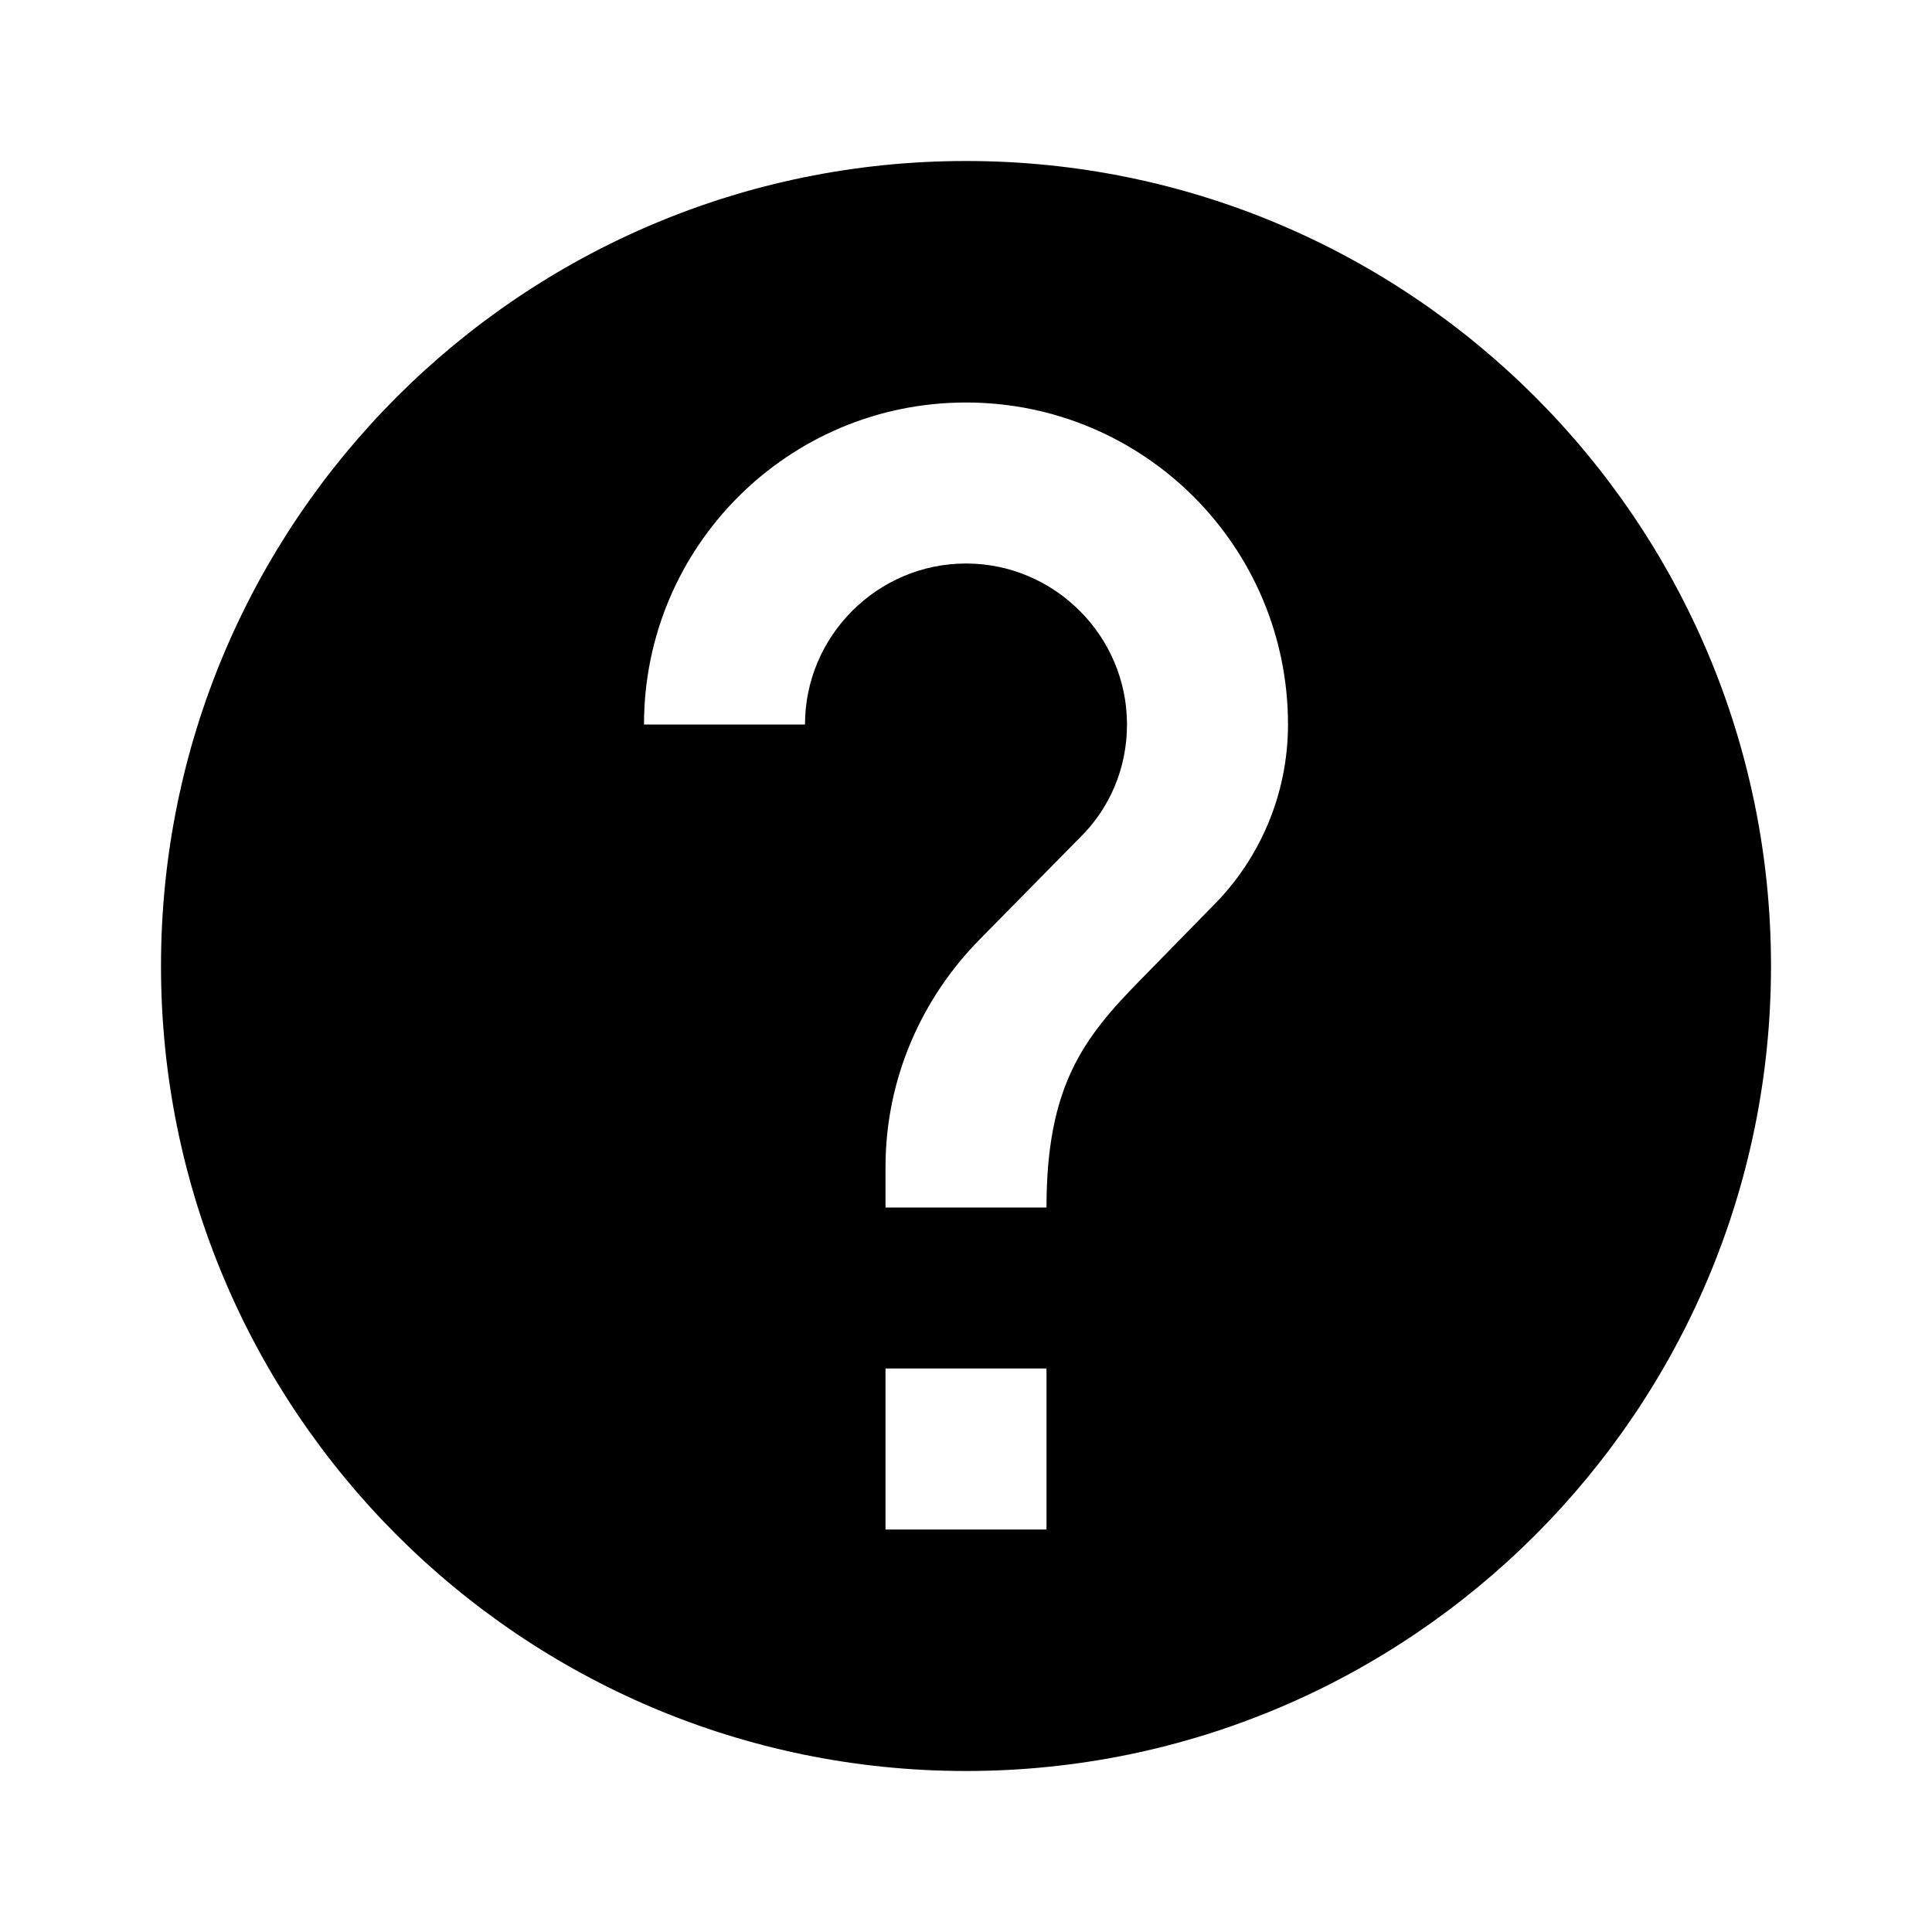
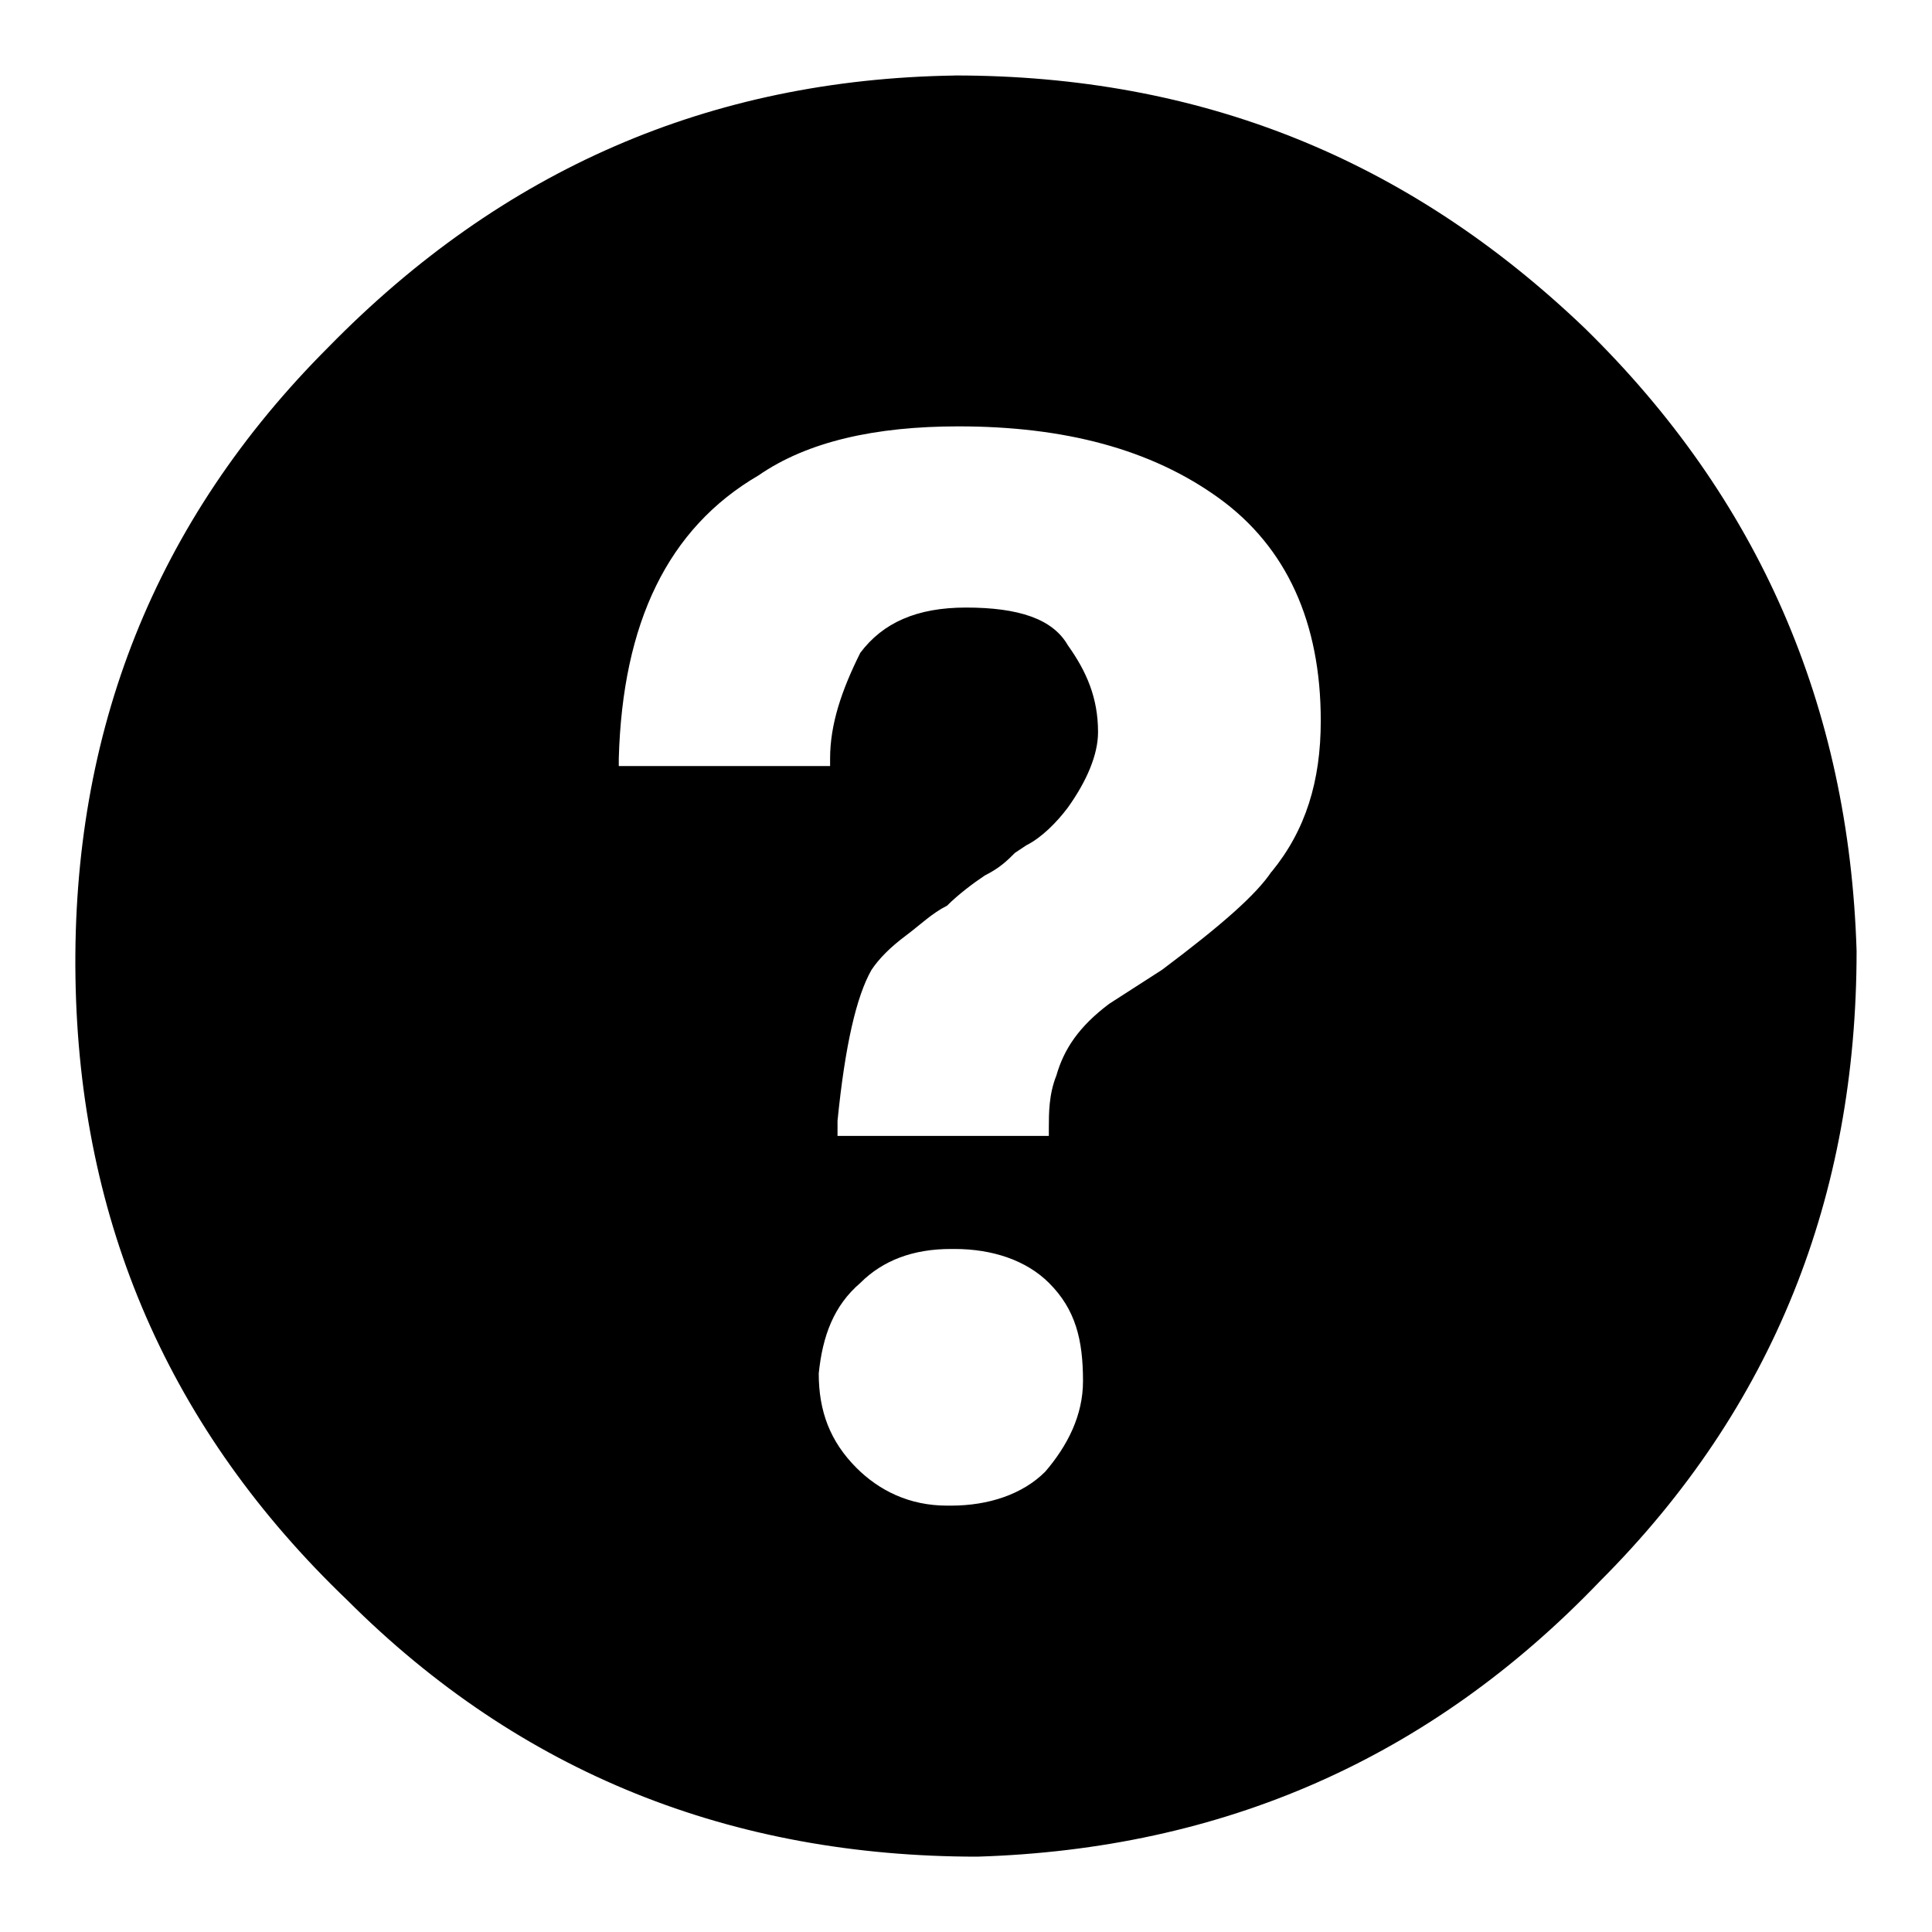
- <svg xmlns="http://www.w3.org/2000/svg" width="24" height="24" viewBox="0 0 24 24">
-   <path d="M12 2C6.48 2 2 6.48 2 12s4.48 10 10 10 10-4.48 10-10S17.52 2 12 2zm1 17h-2v-2h2v2zm2.07-7.75l-.9.92C13.45 12.9 13 13.5 13 15h-2v-.5c0-1.1.45-2.1 1.17-2.83l1.24-1.26c.37-.36.59-.86.59-1.41 0-1.1-.9-2-2-2s-2 .9-2 2H8c0-2.21 1.79-4 4-4s4 1.79 4 4c0 .88-.36 1.68-.93 2.25z" />
+ <svg xmlns="http://www.w3.org/2000/svg" version="1.1" width="32" height="32" viewBox="0 0 32 32">
+   <path d="M15.813 1.25c4.063 0 7.5 1.375 10.438 4.188 2.875 2.813 4.375 6.25 4.5 10.313 0 4.063-1.375 7.563-4.25 10.438-2.813 2.938-6.25 4.438-10.313 4.563-4.063 0-7.563-1.375-10.438-4.25-2.938-2.813-4.438-6.25-4.5-10.313s1.313-7.563 4.188-10.438c2.875-2.938 6.313-4.438 10.375-4.5zM15.75 24.938c0.625 0 1.188-0.188 1.563-0.563 0.375-0.438 0.625-0.938 0.625-1.5 0-0.688-0.125-1.188-0.563-1.625-0.375-0.375-0.938-0.563-1.563-0.563 0 0-0.063 0-0.063 0-0.625 0-1.125 0.188-1.5 0.563-0.438 0.375-0.625 0.875-0.688 1.5 0 0.625 0.188 1.125 0.625 1.563 0.375 0.375 0.875 0.625 1.5 0.625 0 0 0.063 0 0.063 0zM21.063 14.438c0.563-0.688 0.813-1.5 0.813-2.5 0-1.625-0.563-2.875-1.688-3.688s-2.563-1.188-4.313-1.188c-1.375 0-2.5 0.25-3.313 0.813-1.5 0.875-2.25 2.438-2.313 4.688 0 0 0 0.125 0 0.125s3.5 0 3.5 0c0 0 0-0.125 0-0.125 0-0.563 0.188-1.125 0.5-1.75 0.375-0.5 0.938-0.75 1.75-0.75 0.875 0 1.438 0.188 1.688 0.625 0.313 0.438 0.5 0.875 0.5 1.438 0 0.375-0.188 0.813-0.5 1.25-0.188 0.25-0.438 0.5-0.688 0.625 0 0-0.188 0.125-0.188 0.125-0.125 0.125-0.25 0.25-0.5 0.375-0.188 0.125-0.438 0.313-0.625 0.5-0.25 0.125-0.438 0.313-0.688 0.5s-0.438 0.375-0.563 0.563c-0.25 0.438-0.438 1.25-0.563 2.5 0 0 0 0.25 0 0.25s3.5 0 3.5 0c0 0 0-0.125 0-0.125 0-0.25 0-0.563 0.125-0.875 0.125-0.438 0.375-0.813 0.875-1.188 0 0 0.875-0.563 0.875-0.563 1-0.75 1.563-1.25 1.813-1.625z" />
</svg>
